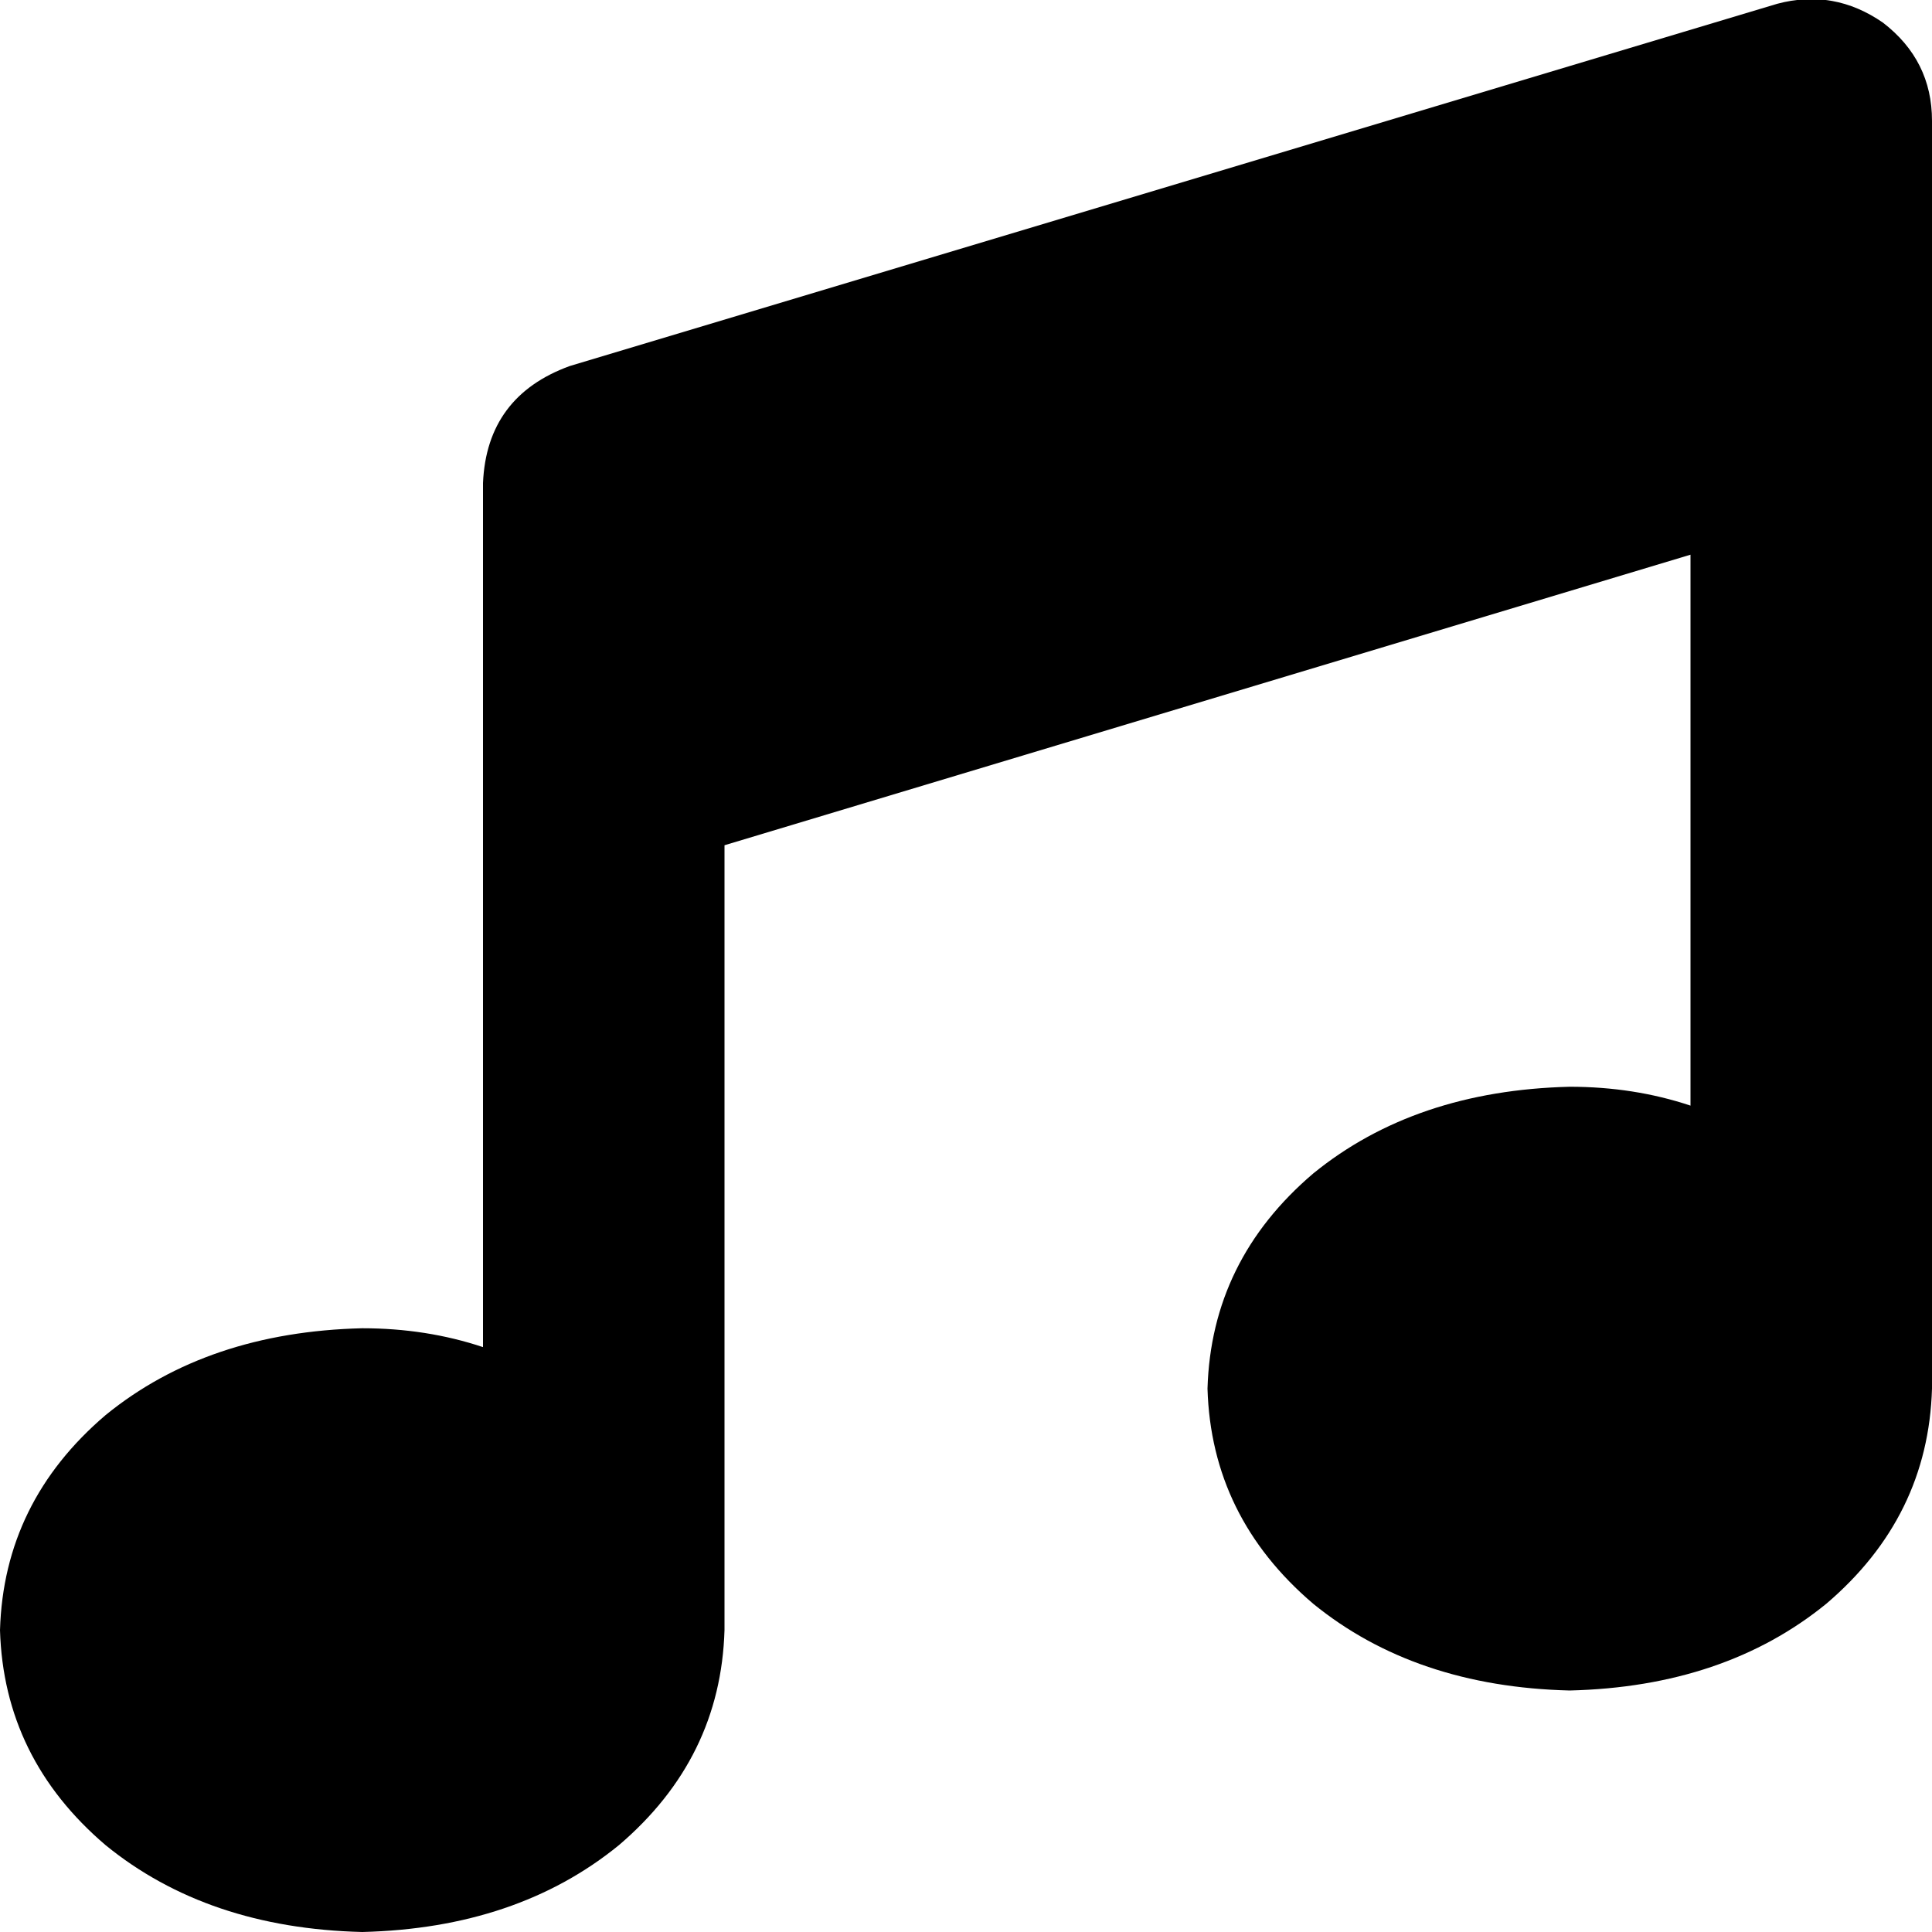
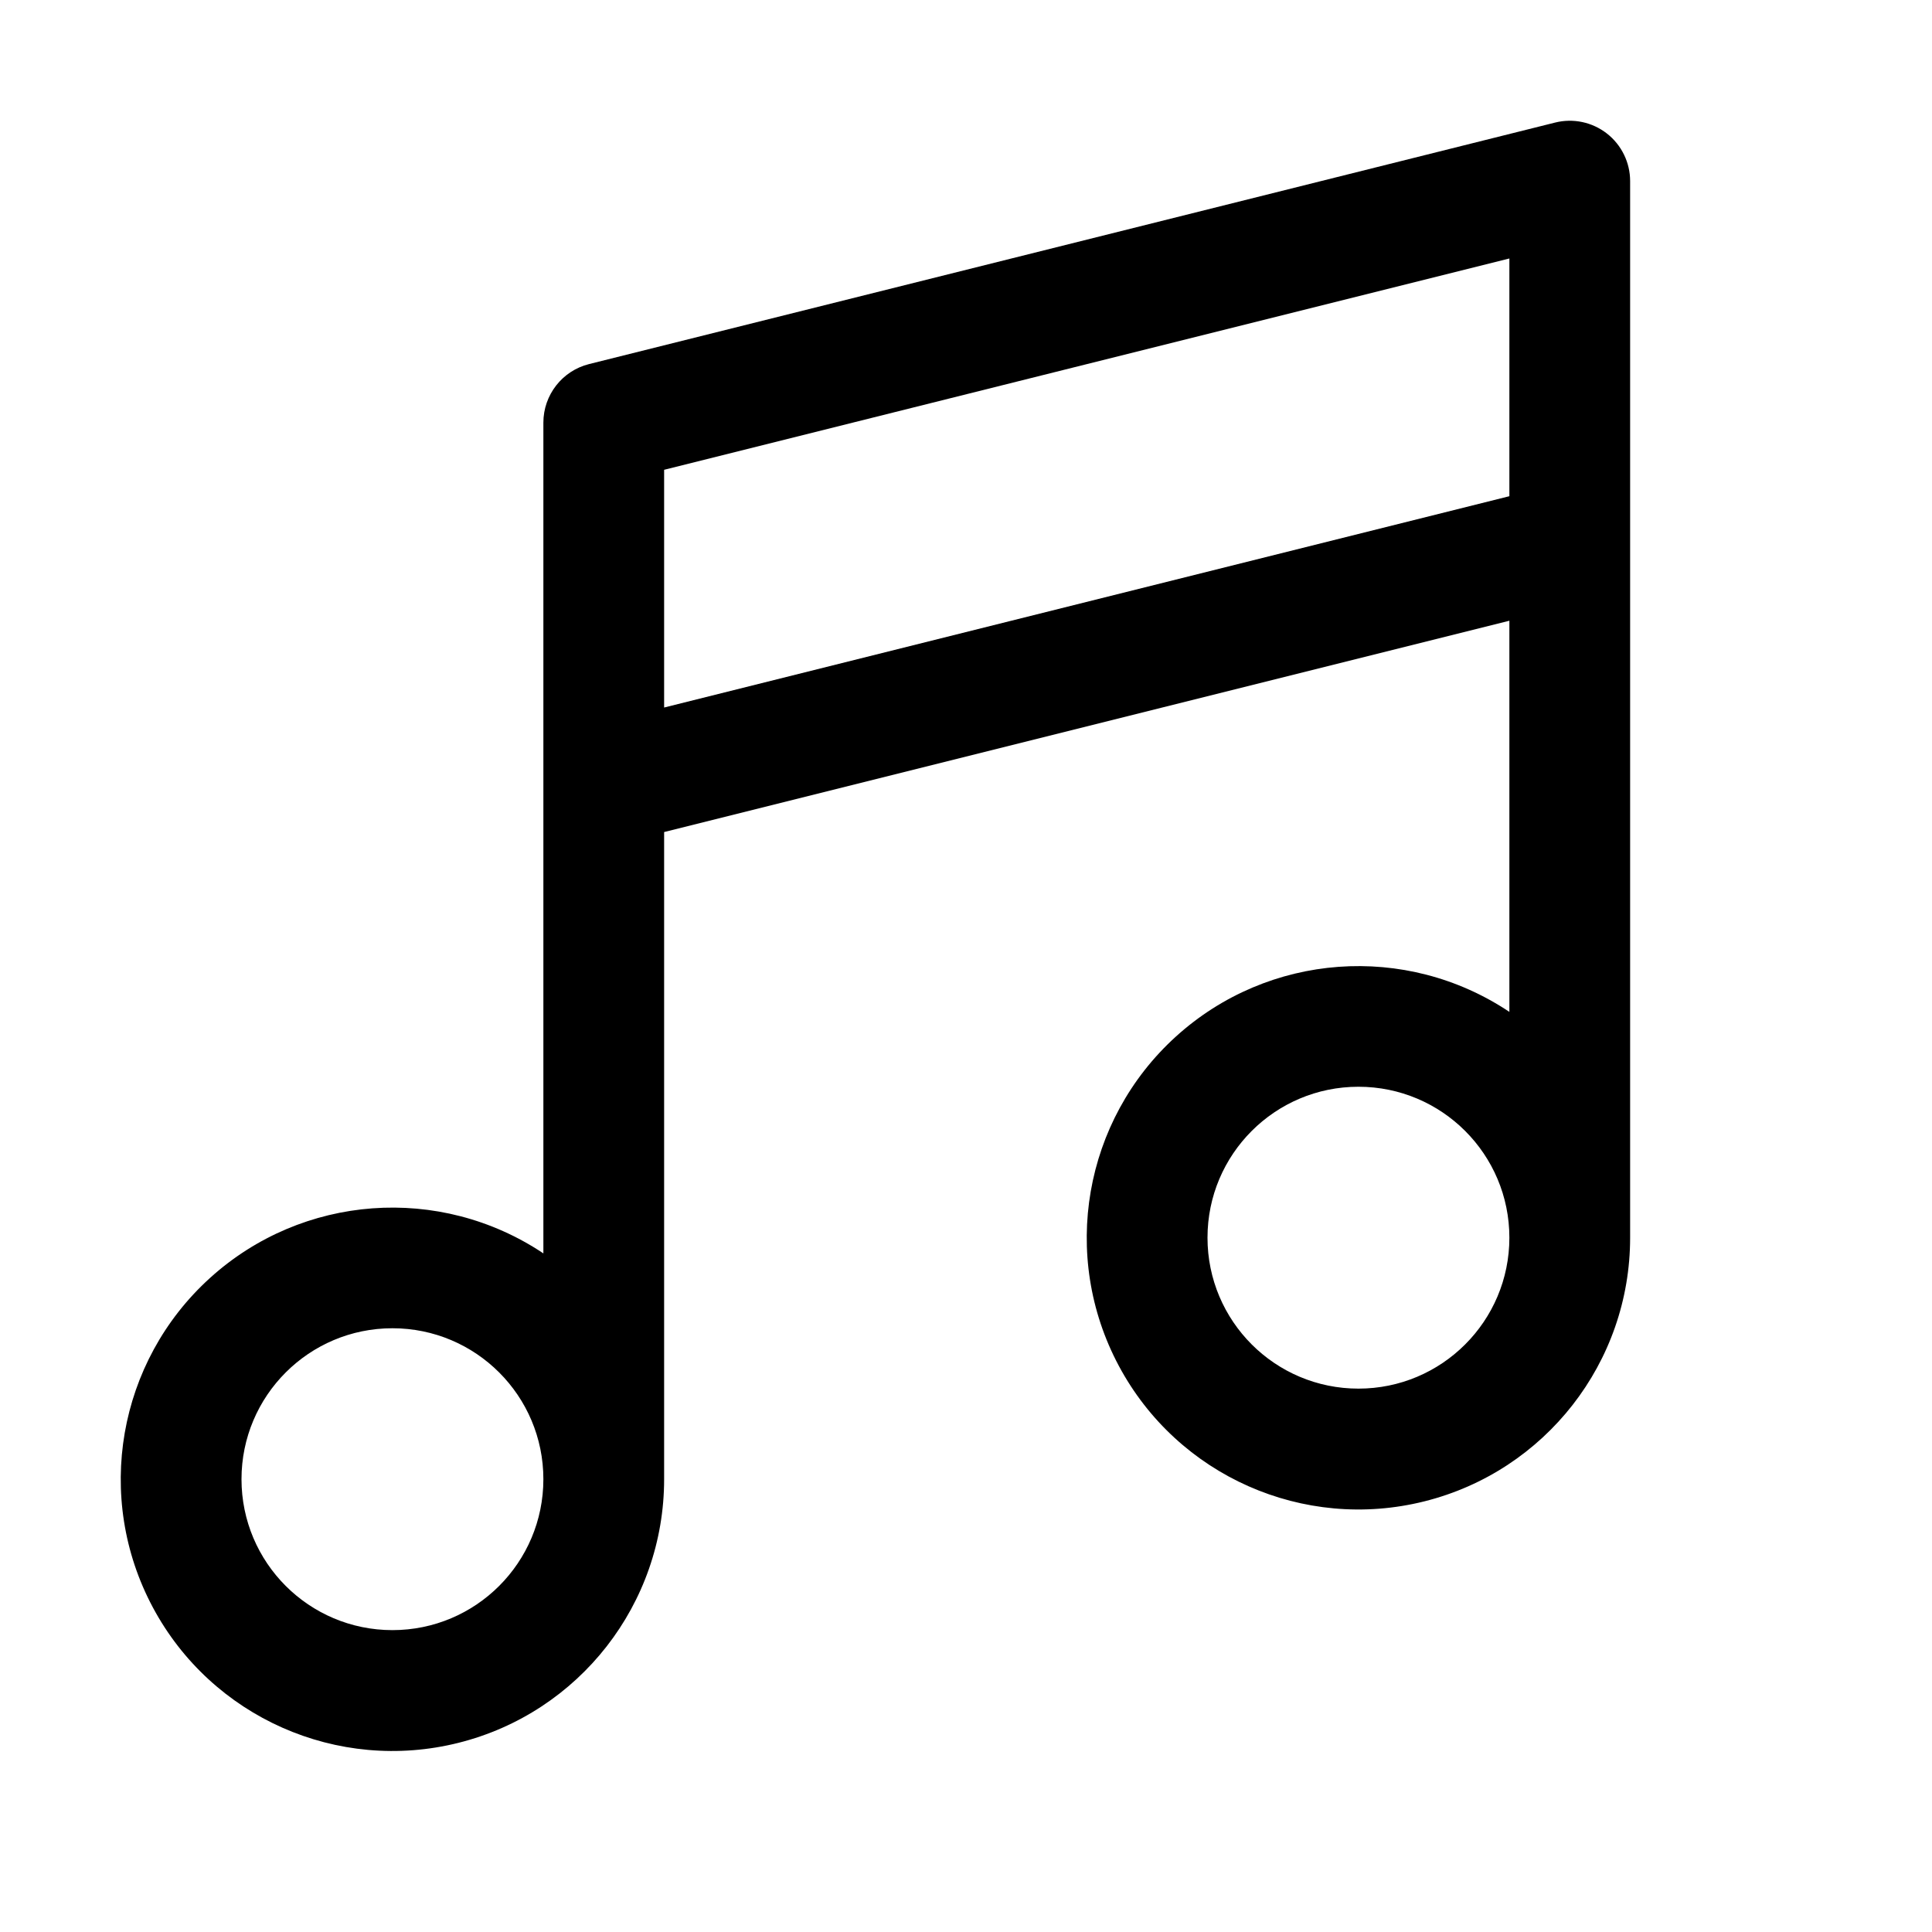
- <svg xmlns="http://www.w3.org/2000/svg" viewBox="0 0 512 512">
-   <path d="M499 6Q512 16 512 32V104V368Q511 402 484 425Q457 447 416 448Q375 447 348 425Q321 402 320 368Q321 334 348 311Q375 289 416 288Q433 288 448 293V147L192 224V432Q191 466 164 489Q137 511 96 512Q55 511 28 489Q1 466 0 432Q1 398 28 375Q55 353 96 352Q113 352 128 357V200V128Q129 105 151 97L471 1Q486 -3 499 6Z" />
+ <svg xmlns="http://www.w3.org/2000/svg" viewBox="0 0 256 256" fill="currentColor">
+   <path d="M212.92,17.69a8,8,0,0,0-6.86-1.45l-128,32A8,8,0,0,0,72,56V166.08A36,36,0,1,0,88,196V110.25l112-28v51.83A36,36,0,1,0,216,164V24A8,8,0,0,0,212.92,17.69ZM52,216a20,20,0,1,1,20-20A20,20,0,0,1,52,216ZM88,93.75V62.25l112-28v31.5ZM180,184a20,20,0,1,1,20-20A20,20,0,0,1,180,184Z" />
</svg>
